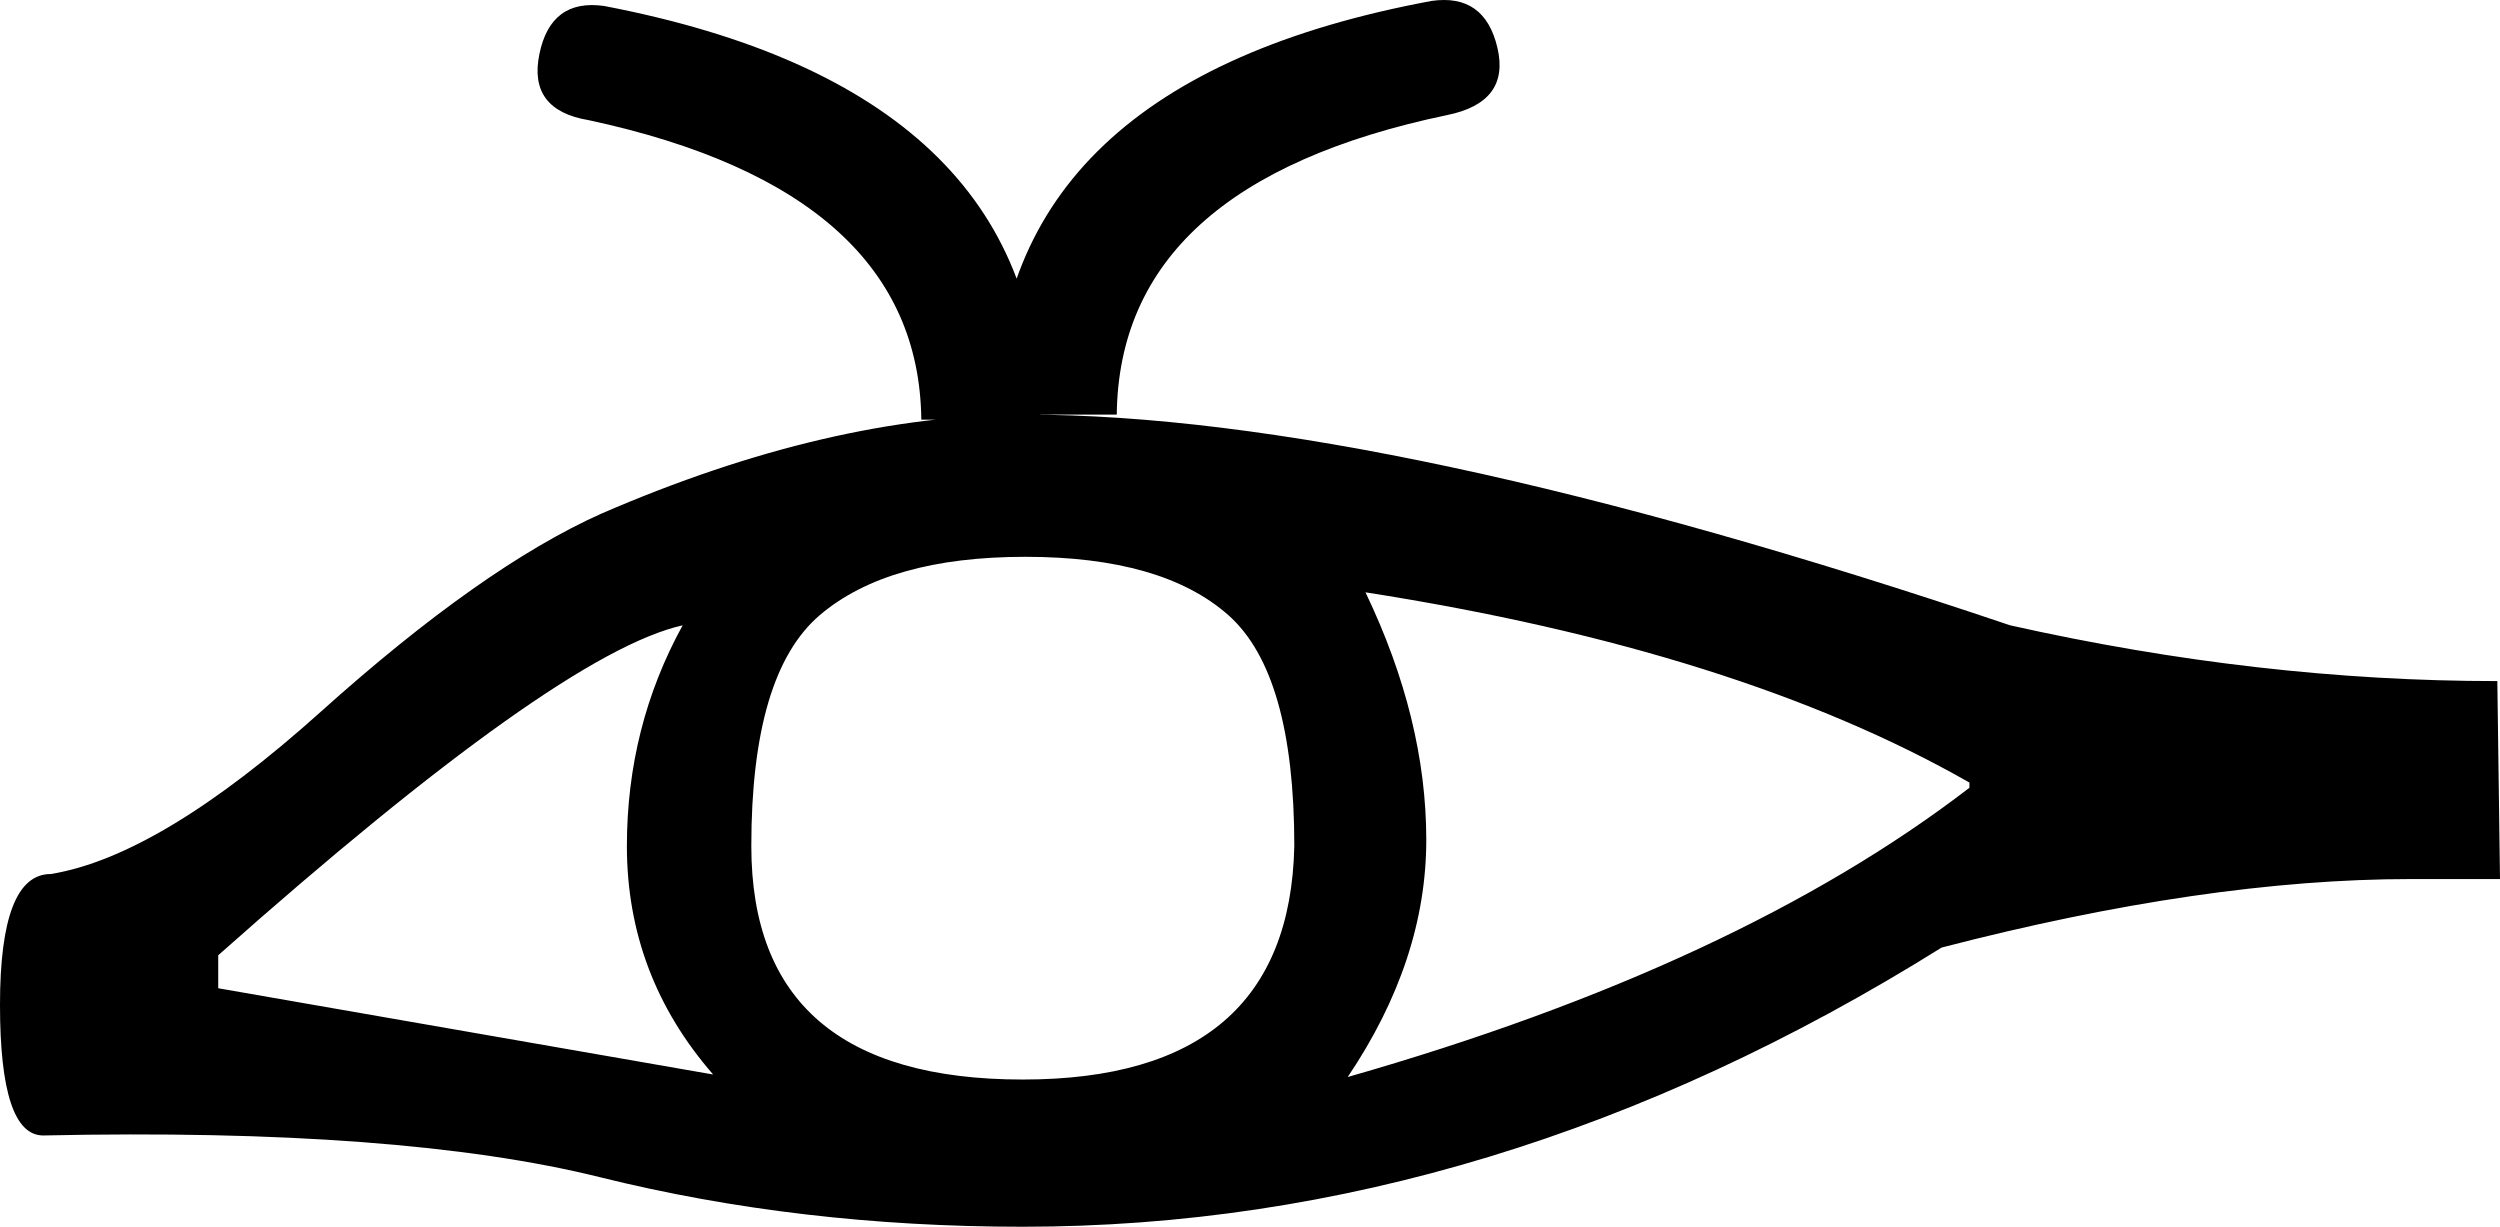
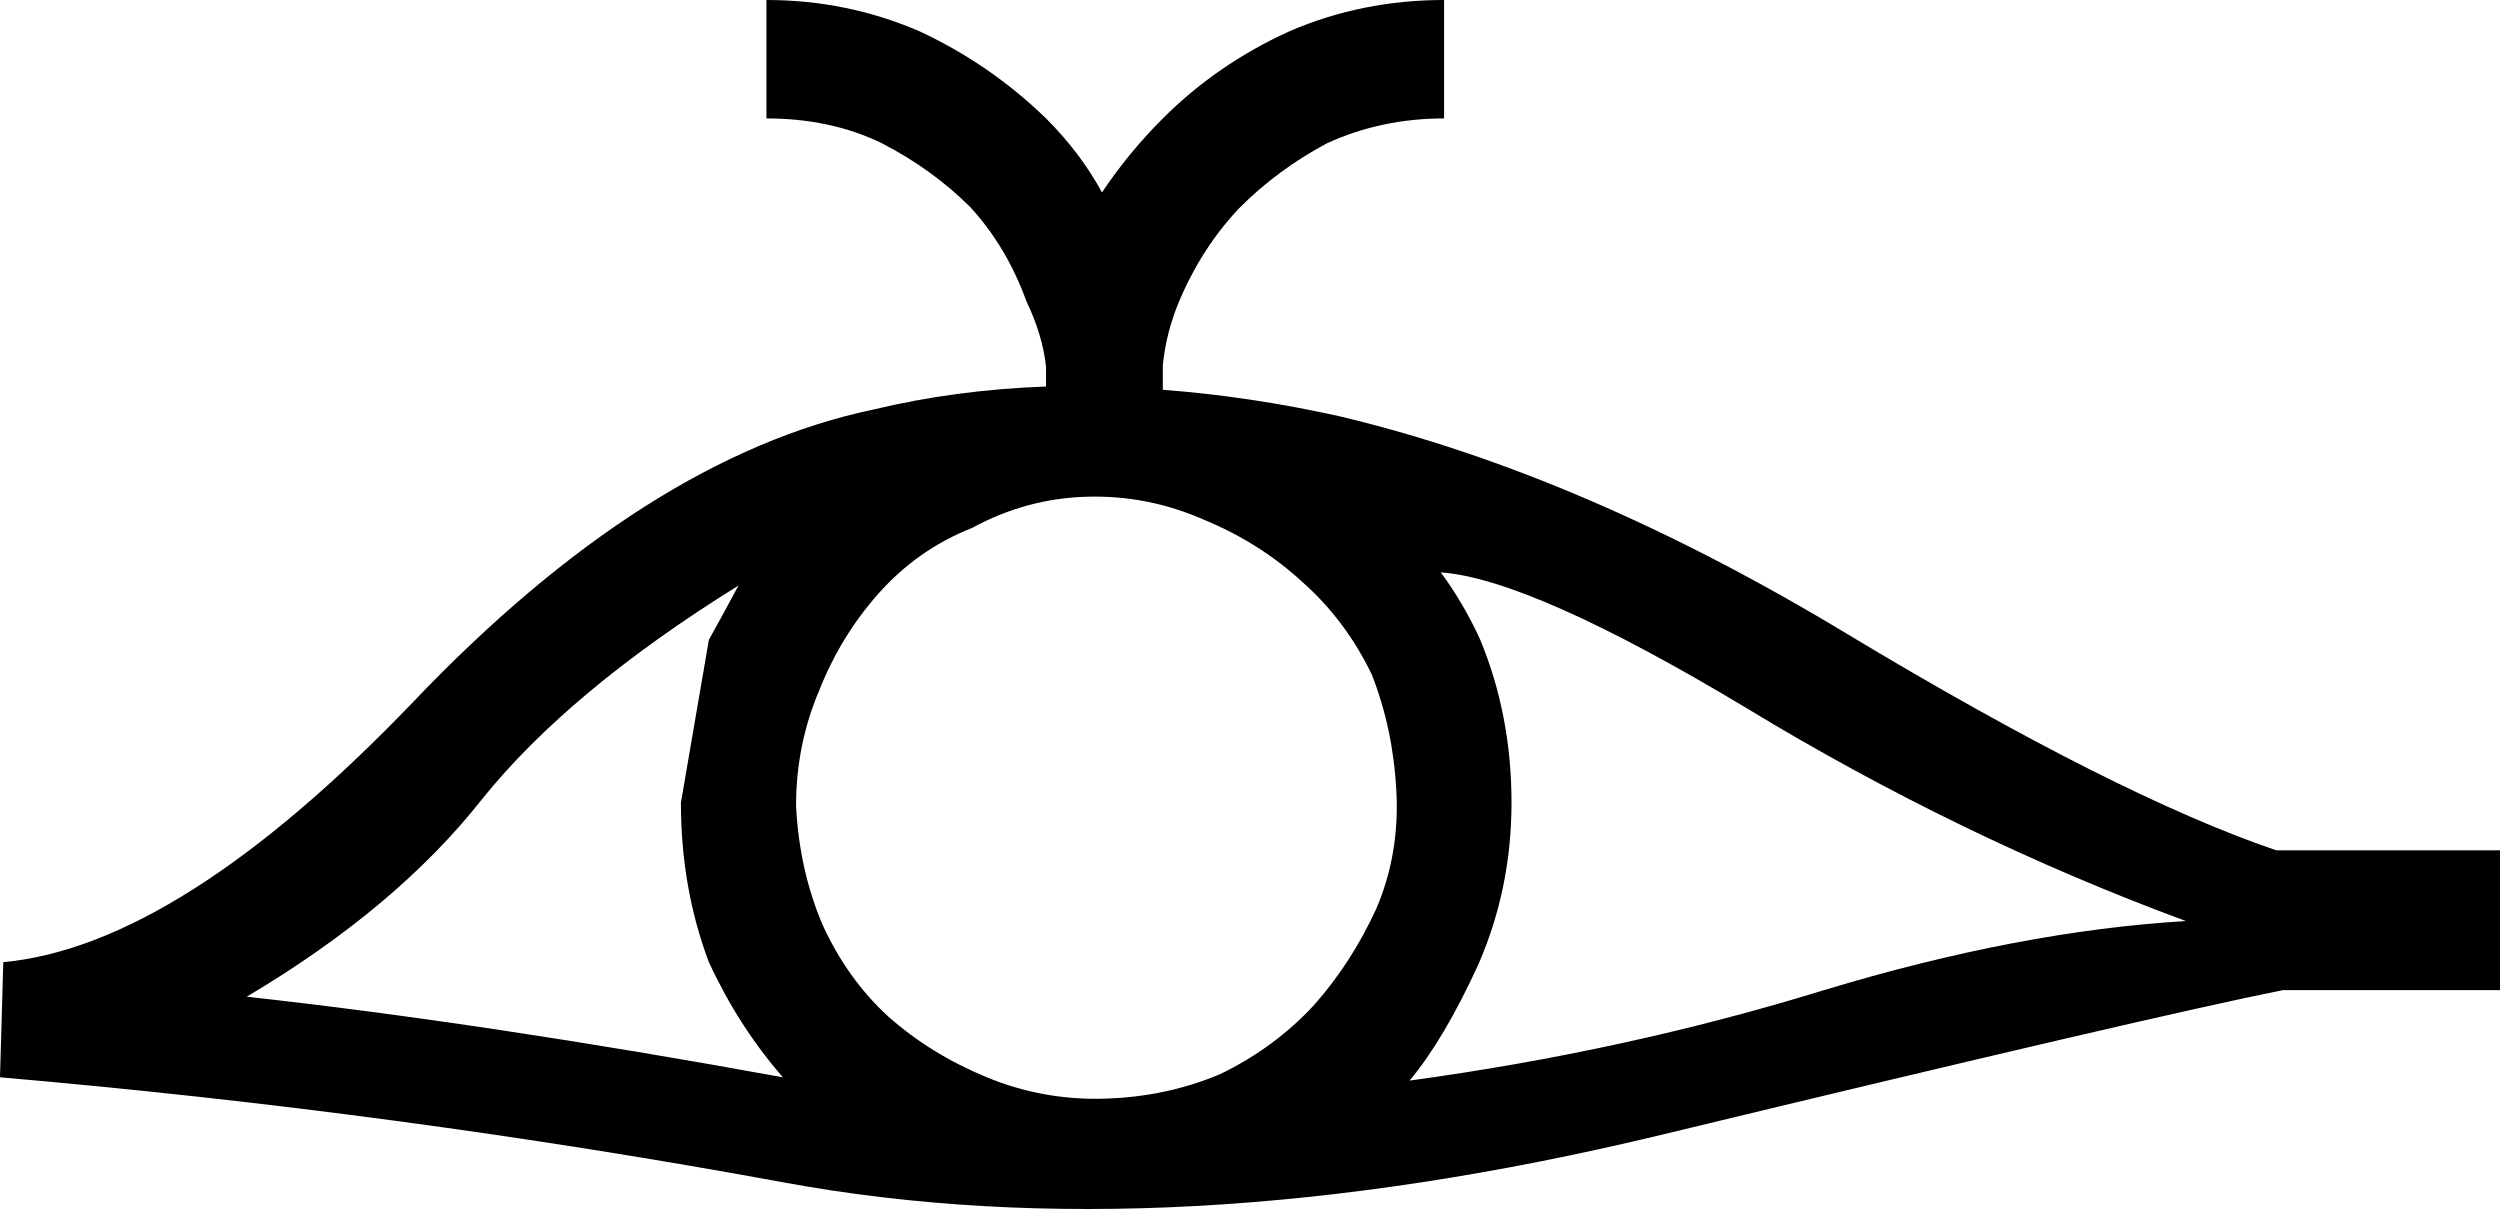
- <svg xmlns="http://www.w3.org/2000/svg" width="15.912" height="7.808">
-   <path style="fill:#000000; stroke:none" d=" M 6.526 2.639  Q 8.82 2.639 12.794 3.98  Q 14.377 4.335 15.895 4.335  L 15.912 5.595  L 15.346 5.595  Q 14.038 5.595 12.358 6.031  Q 9.515 7.808 6.51 7.808  Q 5.088 7.808 3.82 7.493  Q 2.552 7.178 0.275 7.227  Q 0 7.227 0 6.395  Q 0 5.563 0.323 5.563  Q 1.018 5.45 2.043 4.529  Q 3.069 3.608 3.828 3.269  Q 5.282 2.639 6.526 2.639  Z  M 4.782 5.385  Q 4.782 6.871 6.51 6.871  Q 8.206 6.871 8.238 5.385  Q 8.238 4.287 7.818 3.915  Q 7.398 3.544 6.526 3.544  Q 5.654 3.544 5.218 3.915  Q 4.782 4.287 4.782 5.385  Z  M 8.691 3.77  Q 9.078 4.577 9.078 5.345  Q 9.078 6.112 8.578 6.855  Q 11.065 6.144 12.535 5.014  L 12.535 4.981  Q 11.065 4.141 8.691 3.77  Z  M 1.389 6.08  L 1.389 6.29  L 4.539 6.839  Q 3.99 6.209 3.99 5.385  Q 3.99 4.626 4.345 3.98  Q 3.554 4.157 1.389 6.08  Z  M 3.748 0.765  Q 3.36 0.701 3.433 0.345  Q 3.505 -0.01 3.845 0.038  Q 6.623 0.571 6.623 2.671  L 5.864 2.671  Q 5.848 1.217 3.748 0.765  Z  M 9.208 0.733  Q 7.124 1.169 7.108 2.639  L 6.332 2.639  Q 6.332 0.523 9.111 0.006  Q 9.45 -0.043 9.531 0.305  Q 9.612 0.652 9.208 0.733  Z " />
+ <svg xmlns="http://www.w3.org/2000/svg" width="15.2" height="7.35">
+   <path style="fill:#000000; stroke:none" d=" M 15.2 6.02  L 13.88 6.02  Q 13.08 6.18 10.1 6.9  Q 7.11 7.62 4.77 7.19  Q 2.43 6.76 0 6.55  L 0.02 5.85  Q 1.09 5.75 2.51 4.27  Q 3.93 2.78 5.31 2.49  Q 5.81 2.37 6.36 2.35  Q 6.36 2.29 6.36 2.23  Q 6.34 2.04 6.24 1.83  Q 6.12 1.5 5.9 1.26  Q 5.67 1.03 5.36 0.87  Q 5.05 0.72 4.66 0.72  L 4.66 0  Q 5.15 0 5.59 0.19  Q 6.02 0.39 6.36 0.72  Q 6.57 0.93 6.7 1.17  Q 6.86 0.93 7.07 0.72  Q 7.4 0.39 7.84 0.19  Q 8.28 0 8.78 0  L 8.78 0.72  Q 8.4 0.72 8.07 0.87  Q 7.77 1.03 7.54 1.26  Q 7.31 1.5 7.17 1.83  Q 7.09 2.02 7.07 2.22  L 7.07 2.37  Q 7.6 2.41 8.14 2.53  Q 9.62 2.88 11.24 3.86  Q 12.87 4.84 13.84 5.17  L 15.2 5.17  L 15.2 6.02  Z  M 4.84 4.9  Q 4.86 5.29 5 5.62  Q 5.15 5.95 5.4 6.18  Q 5.66 6.41 6 6.55  Q 6.34 6.69 6.71 6.68  Q 7.09 6.67 7.42 6.53  Q 7.75 6.37 7.99 6.11  Q 8.22 5.85 8.37 5.52  Q 8.51 5.19 8.49 4.81  Q 8.47 4.43 8.34 4.1  Q 8.18 3.77 7.92 3.54  Q 7.66 3.3 7.32 3.16  Q 6.98 3.01 6.61 3.02  Q 6.24 3.03 5.91 3.21  Q 5.58 3.34 5.34 3.61  Q 5.11 3.87 4.98 4.2  Q 4.84 4.53 4.84 4.9  Z  M 8.76 3.48  Q 8.9 3.67 9 3.89  Q 9.19 4.35 9.19 4.88  Q 9.19 5.4 8.99 5.86  Q 8.78 6.32 8.57 6.57  Q 9.89 6.39 11.09 6.02  Q 12.28 5.66 13.29 5.6  Q 11.91 5.09 10.61 4.3  Q 9.31 3.52 8.76 3.48  Z  M 4.31 3.89  Q 4.41 3.71 4.49 3.56  Q 3.46 4.2 2.93 4.86  Q 2.41 5.52 1.5 6.06  Q 2.95 6.22 4.76 6.55  Q 4.49 6.24 4.31 5.85  Q 4.14 5.4 4.14 4.88  L 4.31 3.89  Z " />
</svg>
